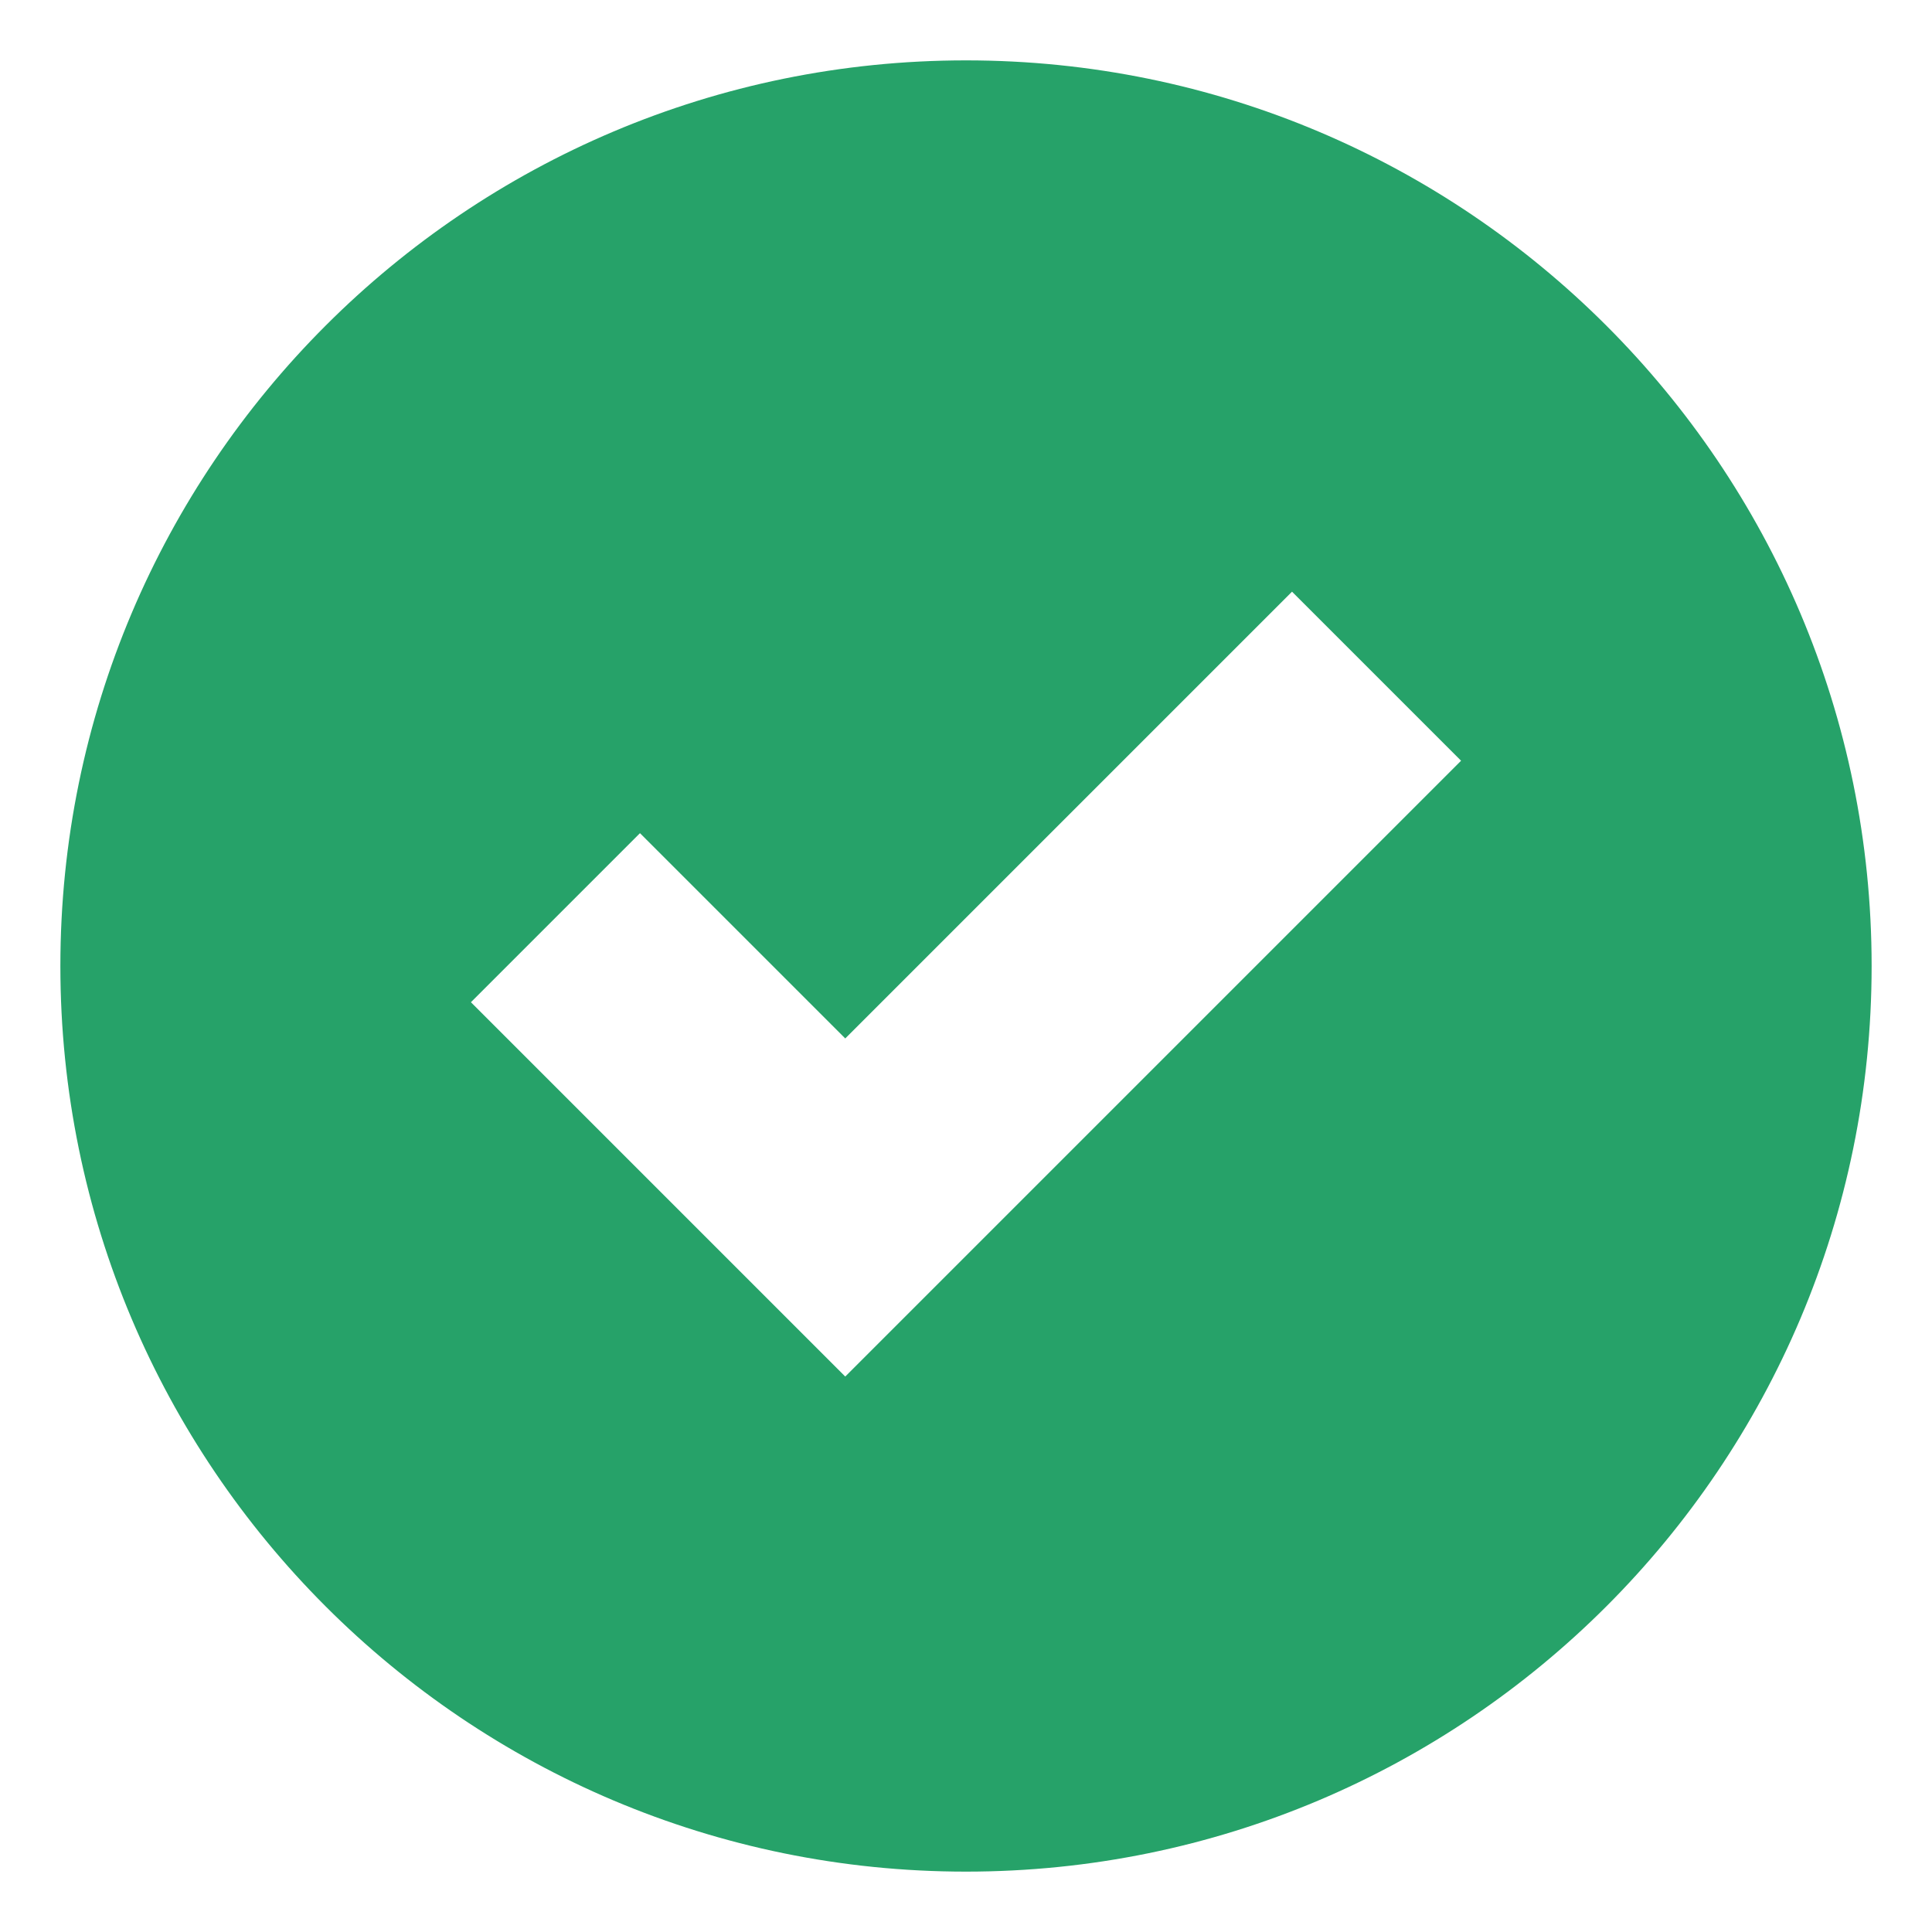
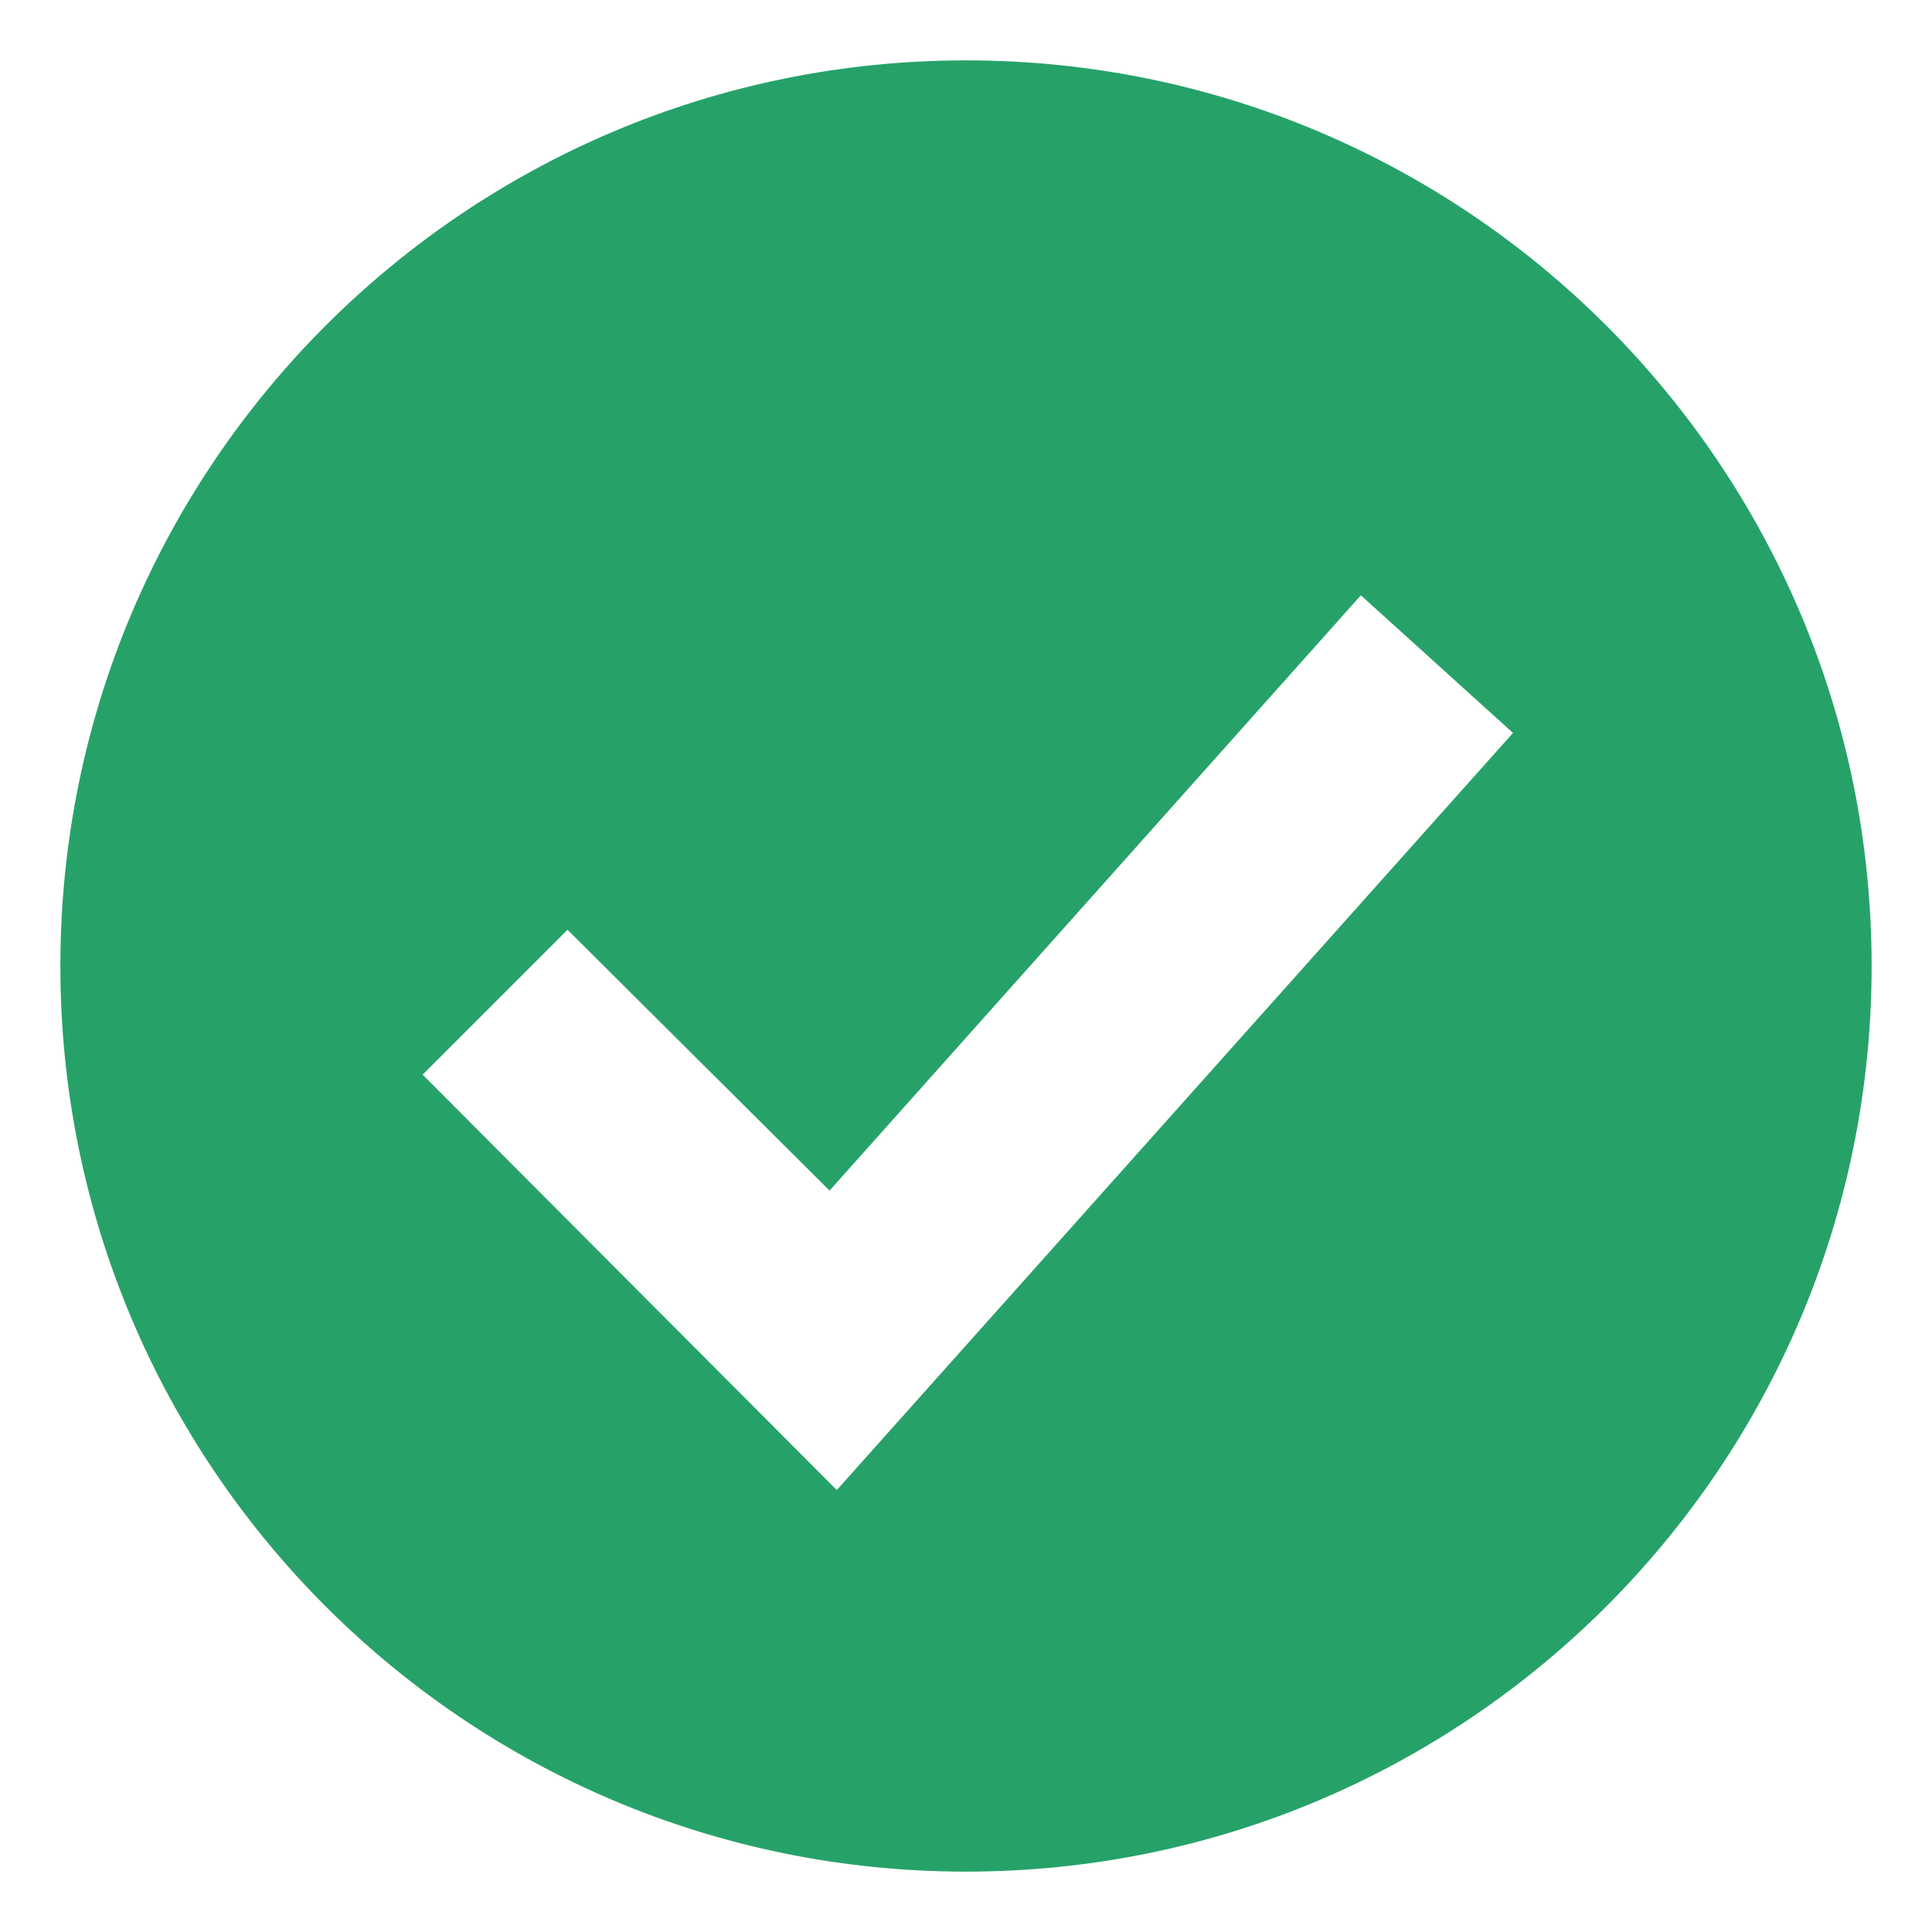
<svg xmlns="http://www.w3.org/2000/svg" width="16" height="16" viewBox="0 0 16 16">
-   <path class="success" fill="#26a269" fill-rule="evenodd" d="M0.5,8 A7.5,7.5 0 1 1 15.5,8 A7.5,7.5 0 1 1 0.5,8 Z M3.9,8.3 L5.3,6.9 L7,8.6 L10.7,4.9 L12.1,6.3 L7,11.4 Z" />
+   <path class="success" fill="#26a269" fill-rule="evenodd" d="M0.5,8 A7.5,7.5 0 1 1 15.5,8 A7.5,7.5 0 1 1 0.5,8 Z M3.5,8.9 L6.93,12.34 L12.53,6.07 L11.27,4.93 L6.87,9.86 L4.7,7.7 Z" />
</svg>
